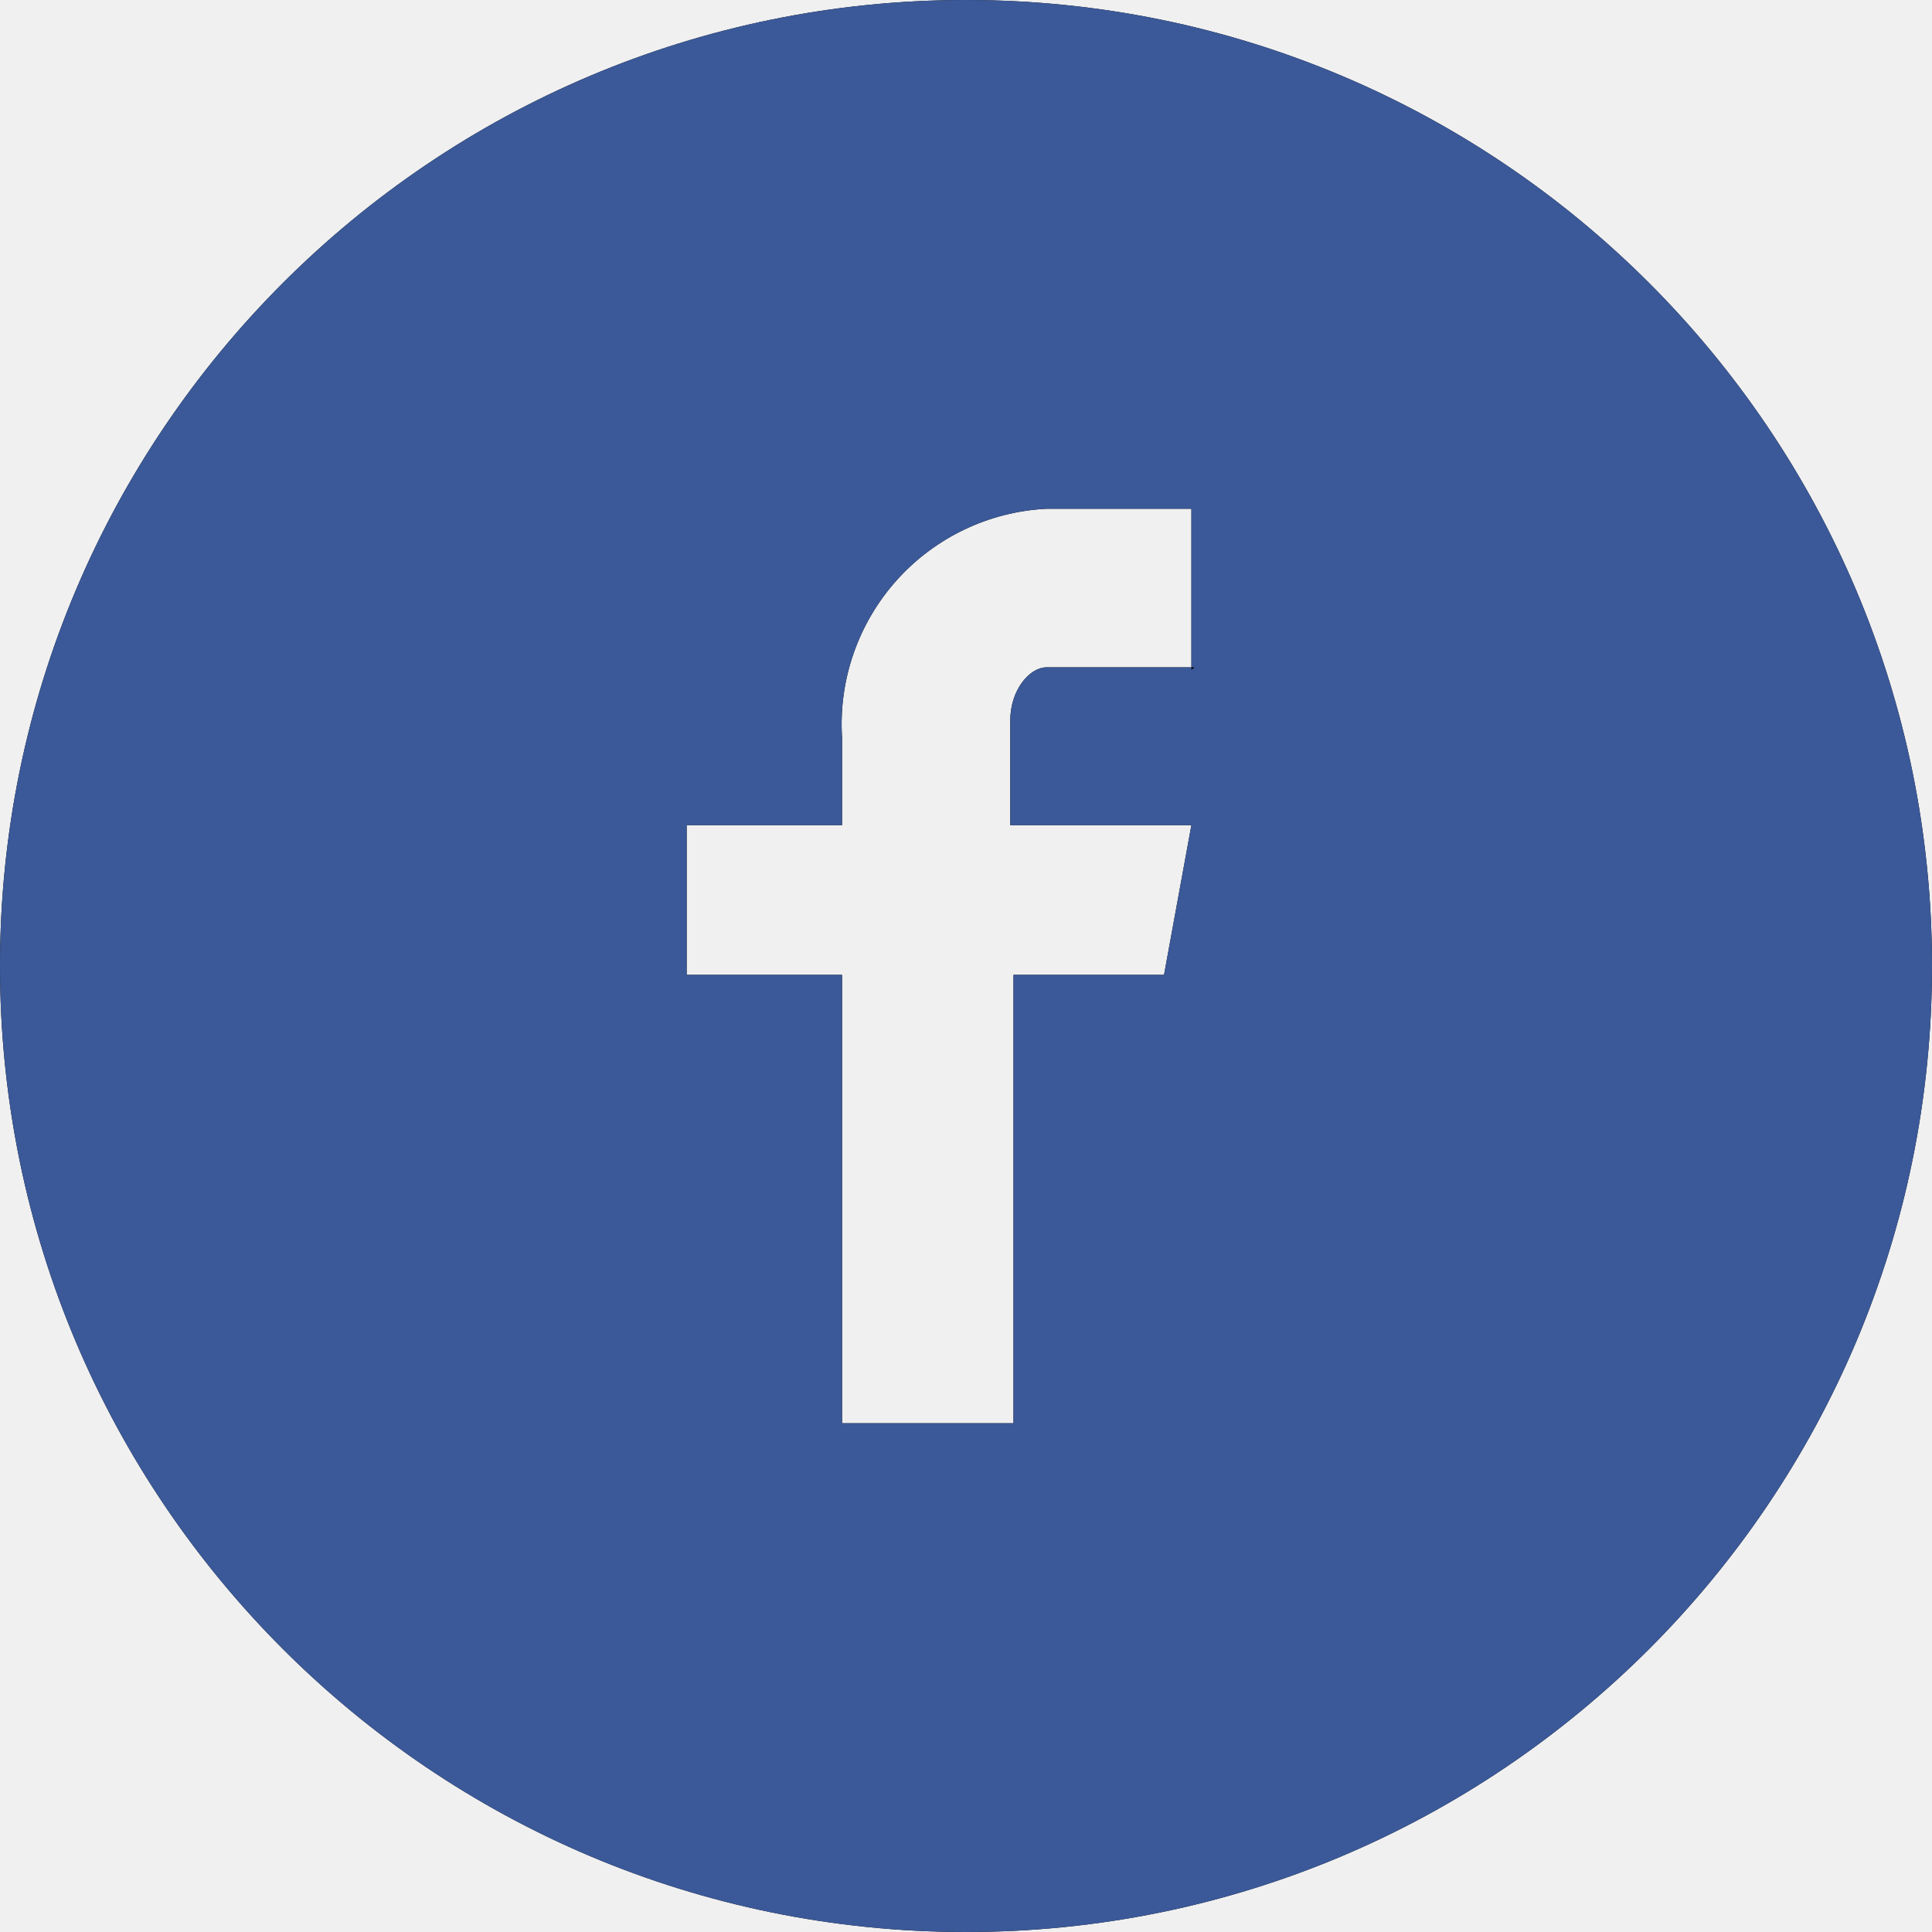
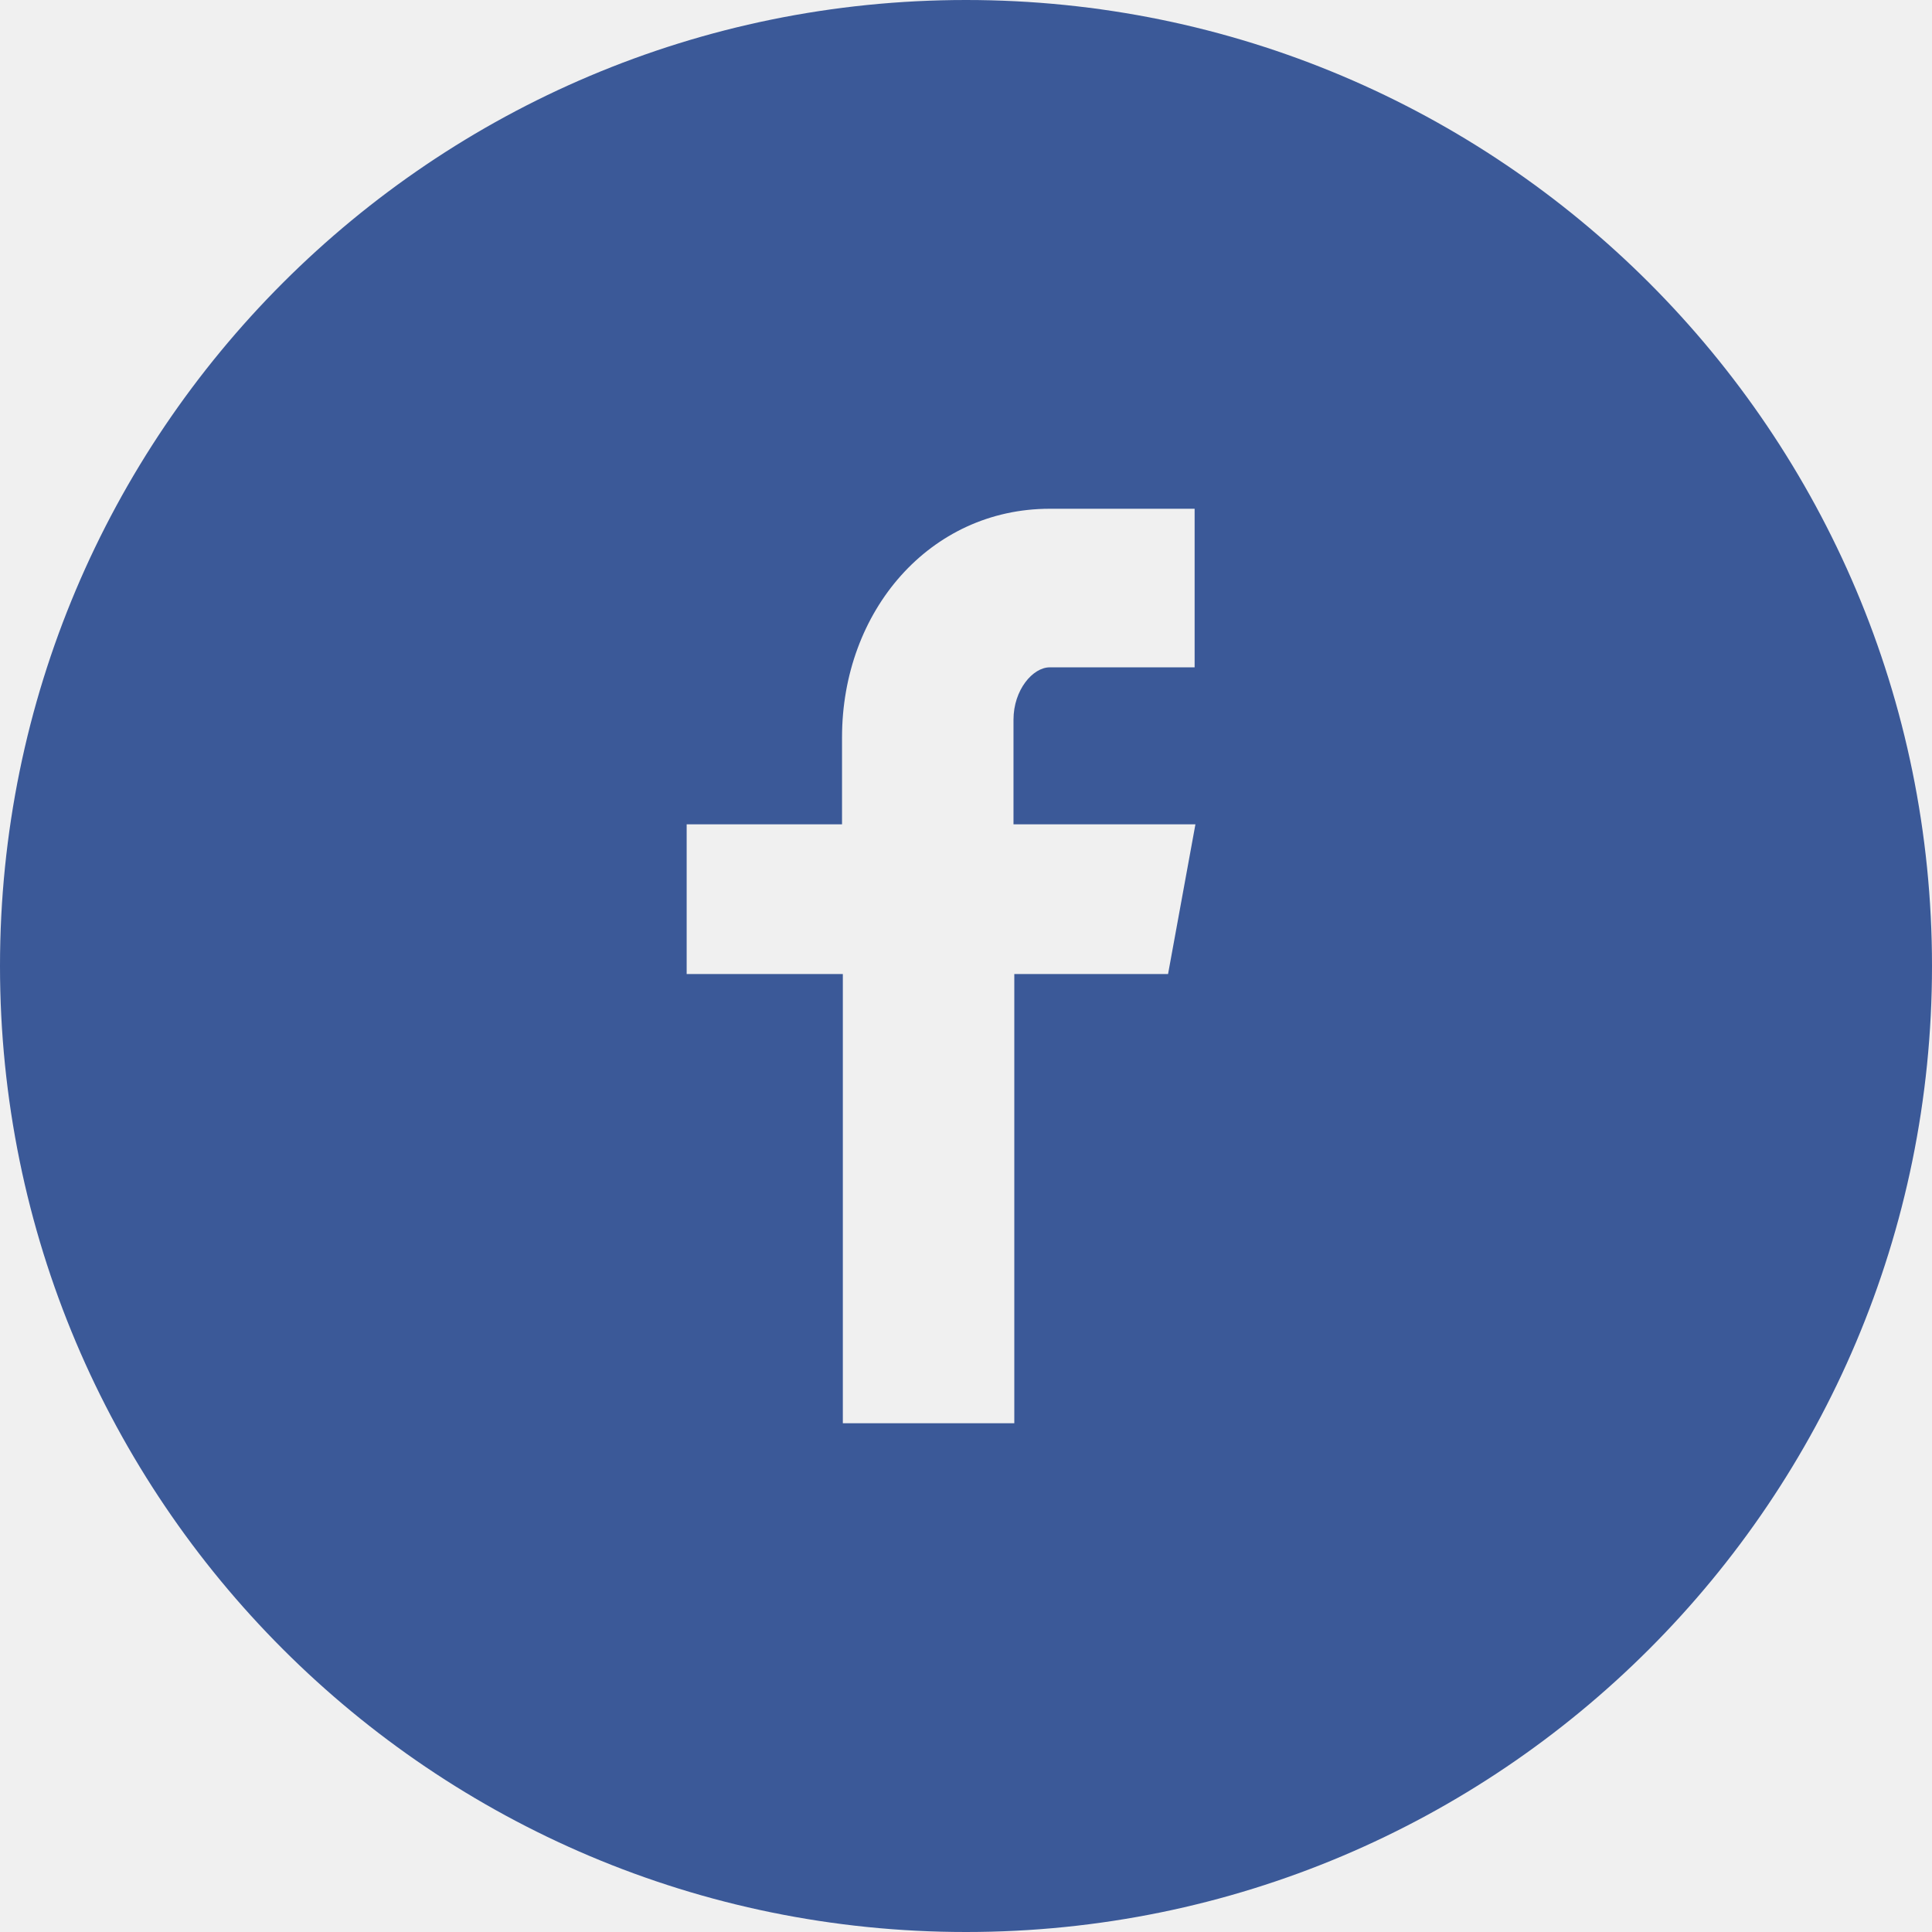
- <svg xmlns="http://www.w3.org/2000/svg" width="24" height="24" viewBox="0 0 24 24">
-   <defs>
-     <mask id="a" x="0" y="0" width="24" height="24" maskUnits="userSpaceOnUse">
-       <path d="M12,0A12,12,0,1,0,24,12,12,12,0,0,0,12,0Zm2.84,8.29H13c-.21,0-.45.28-.45.66v1.3h2.25l-.34,1.86H12.59v5.57H10.46V12.11H8.53V10.25h1.93V9.16A2.68,2.68,0,0,1,13,6.32h1.8v2Z" fill="#fff" fill-rule="evenodd" />
-     </mask>
-   </defs>
-   <path d="M12,0A12,12,0,1,0,24,12,12,12,0,0,0,12,0Zm2.84,8.29H13c-.21,0-.45.28-.45.66v1.3h2.25l-.34,1.86H12.59v5.57H10.46V12.11H8.53V10.25h1.93V9.16A2.68,2.68,0,0,1,13,6.32h1.8v2Z" />
-   <g mask="url(#a)">
-     <path d="M0,0H24V24H0Z" fill="#3b5998" fill-rule="evenodd" />
-   </g>
+ <svg xmlns="http://www.w3.org/2000/svg" version="1.1" id="Layer_1" x="0px" y="0px" width="24px" height="24px" viewBox="0 0 24 24" enable-background="new 0 0 24 24" xml:space="preserve">
+   <path id="facebook_icon_1_" fill-rule="evenodd" clip-rule="evenodd" fill="#3B5998" d="M12,0C5.37,0,0,5.37,0,12s5.37,12,12,12  s12-5.37,12-12S18.63,0,12,0z M14.84,8.29h-1.8c-0.21,0-0.45,0.28-0.45,0.65v1.3h2.26l-0.34,1.86h-1.91v5.58h-2.13v-5.58H8.53v-1.86  h1.93V9.16c0-1.57,1.09-2.84,2.58-2.84h1.8L14.84,8.29L14.84,8.29z" />
</svg>
